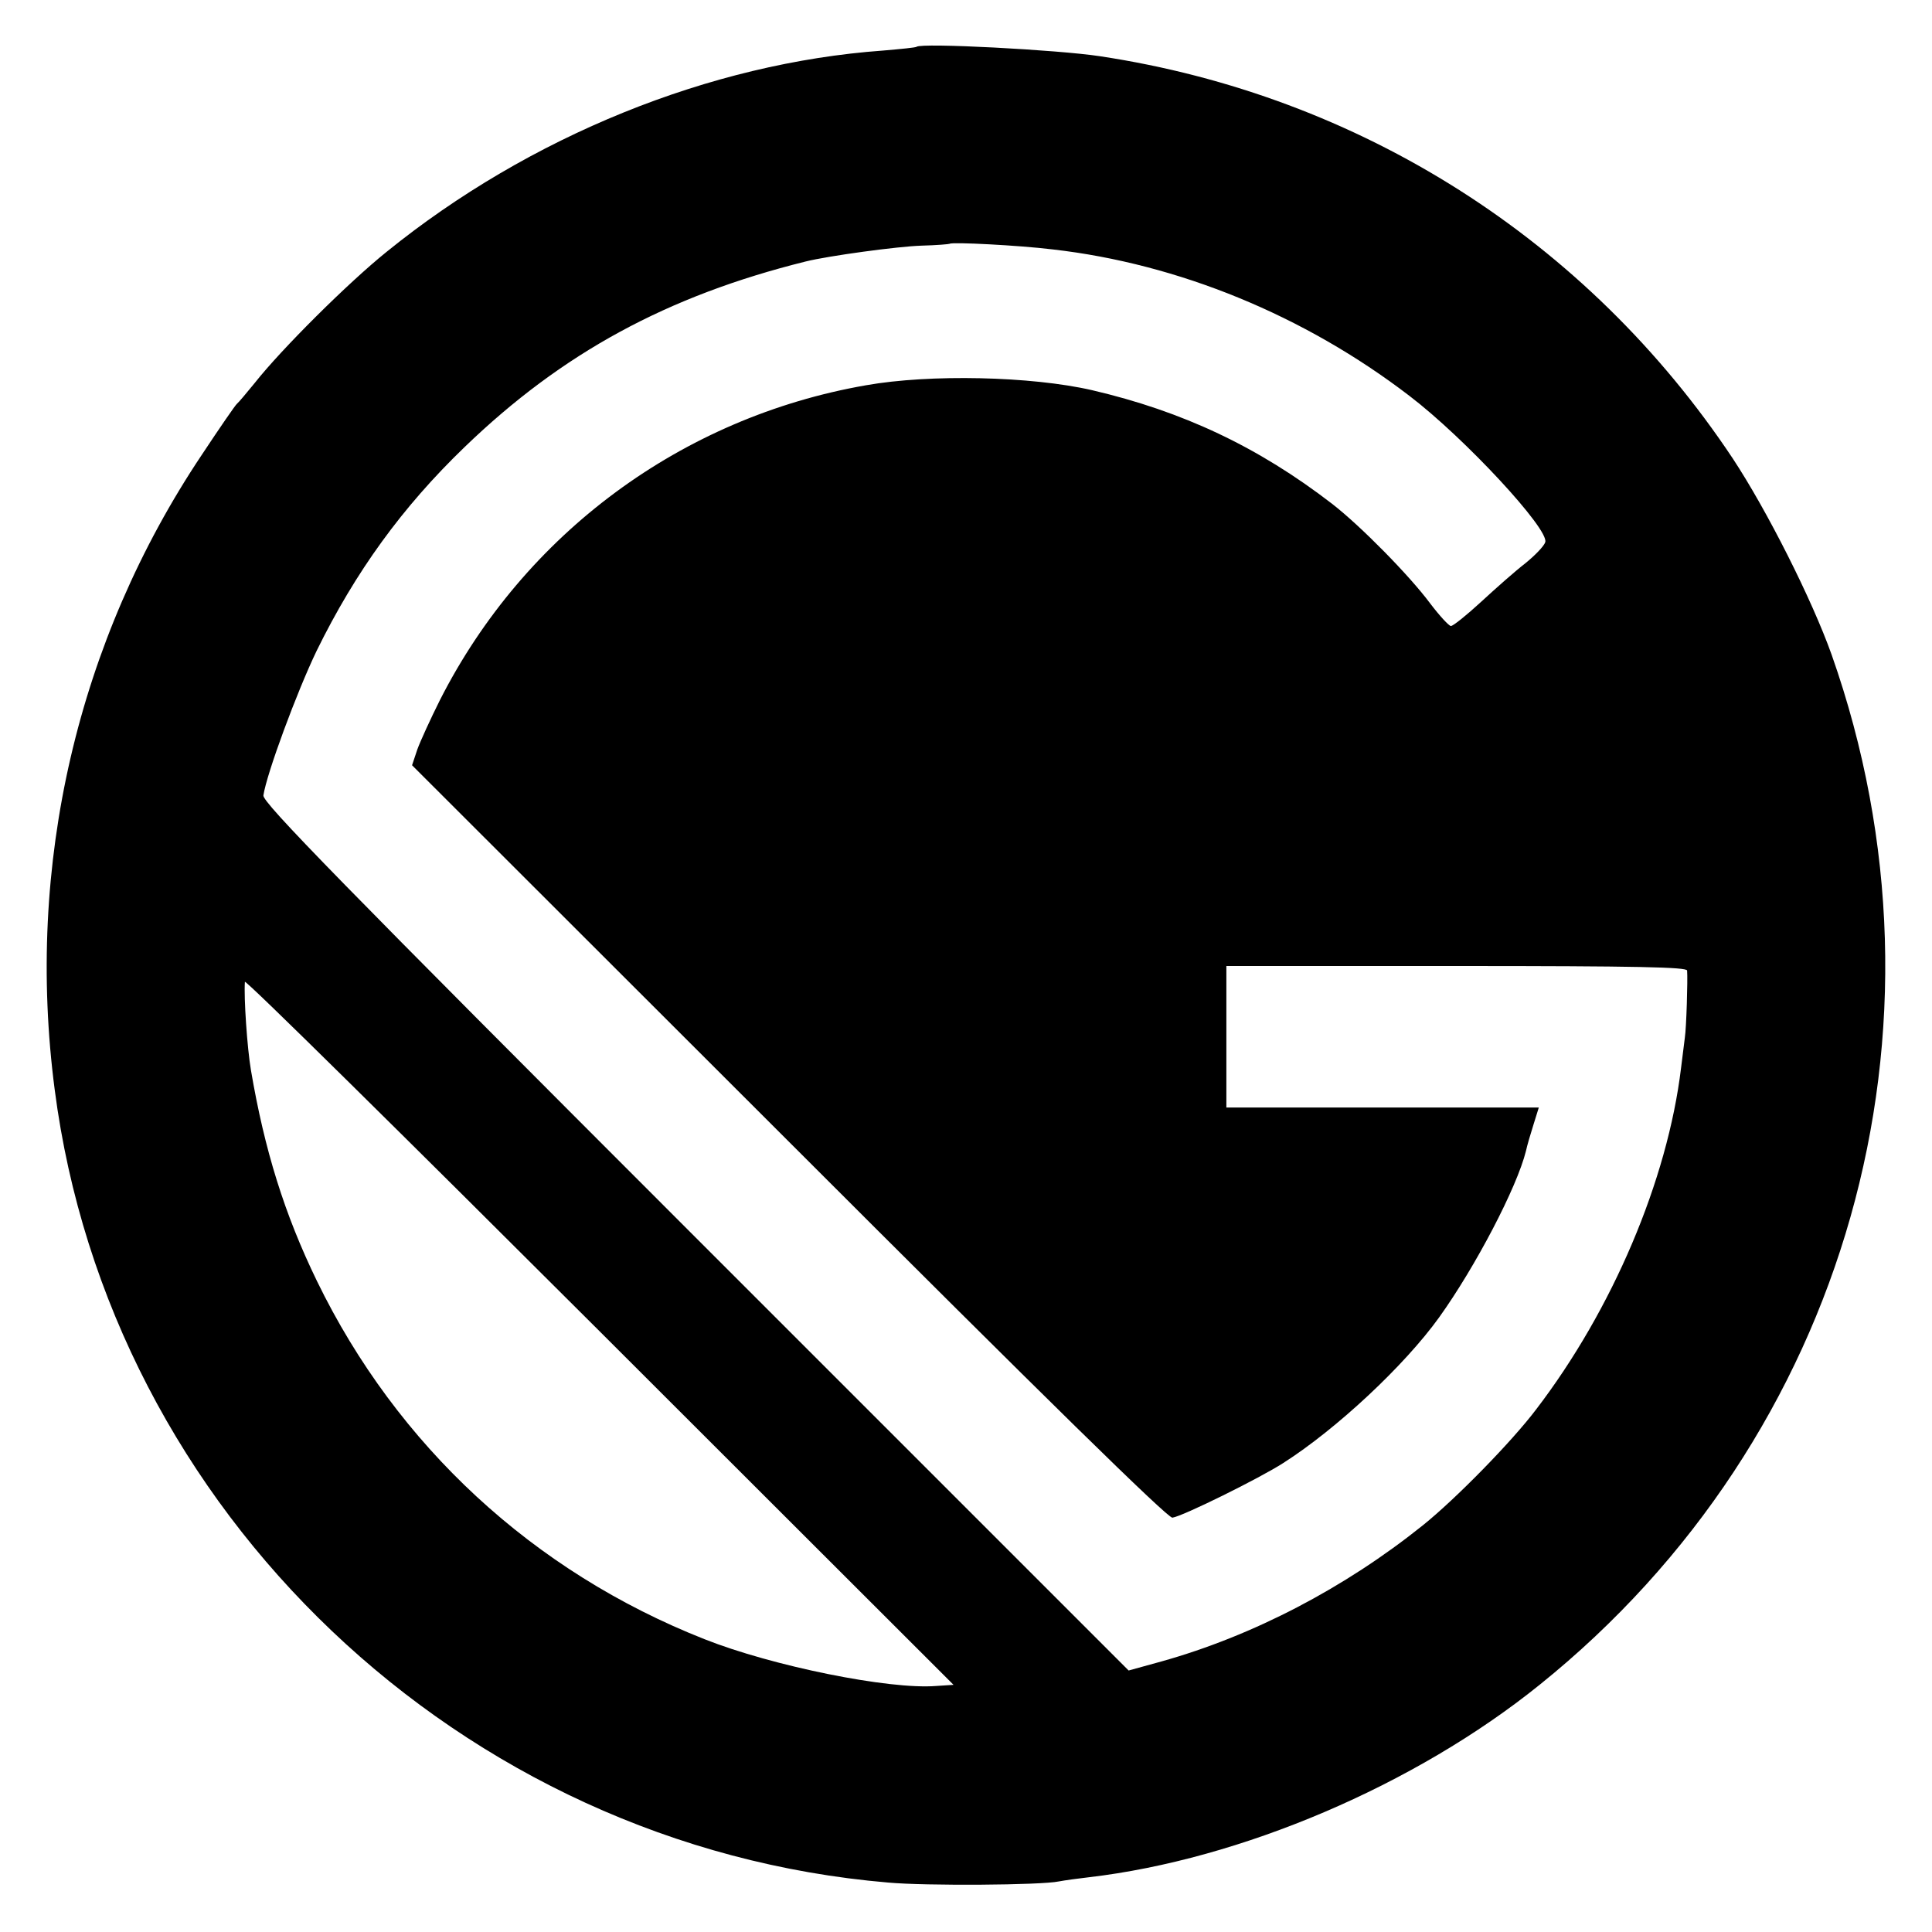
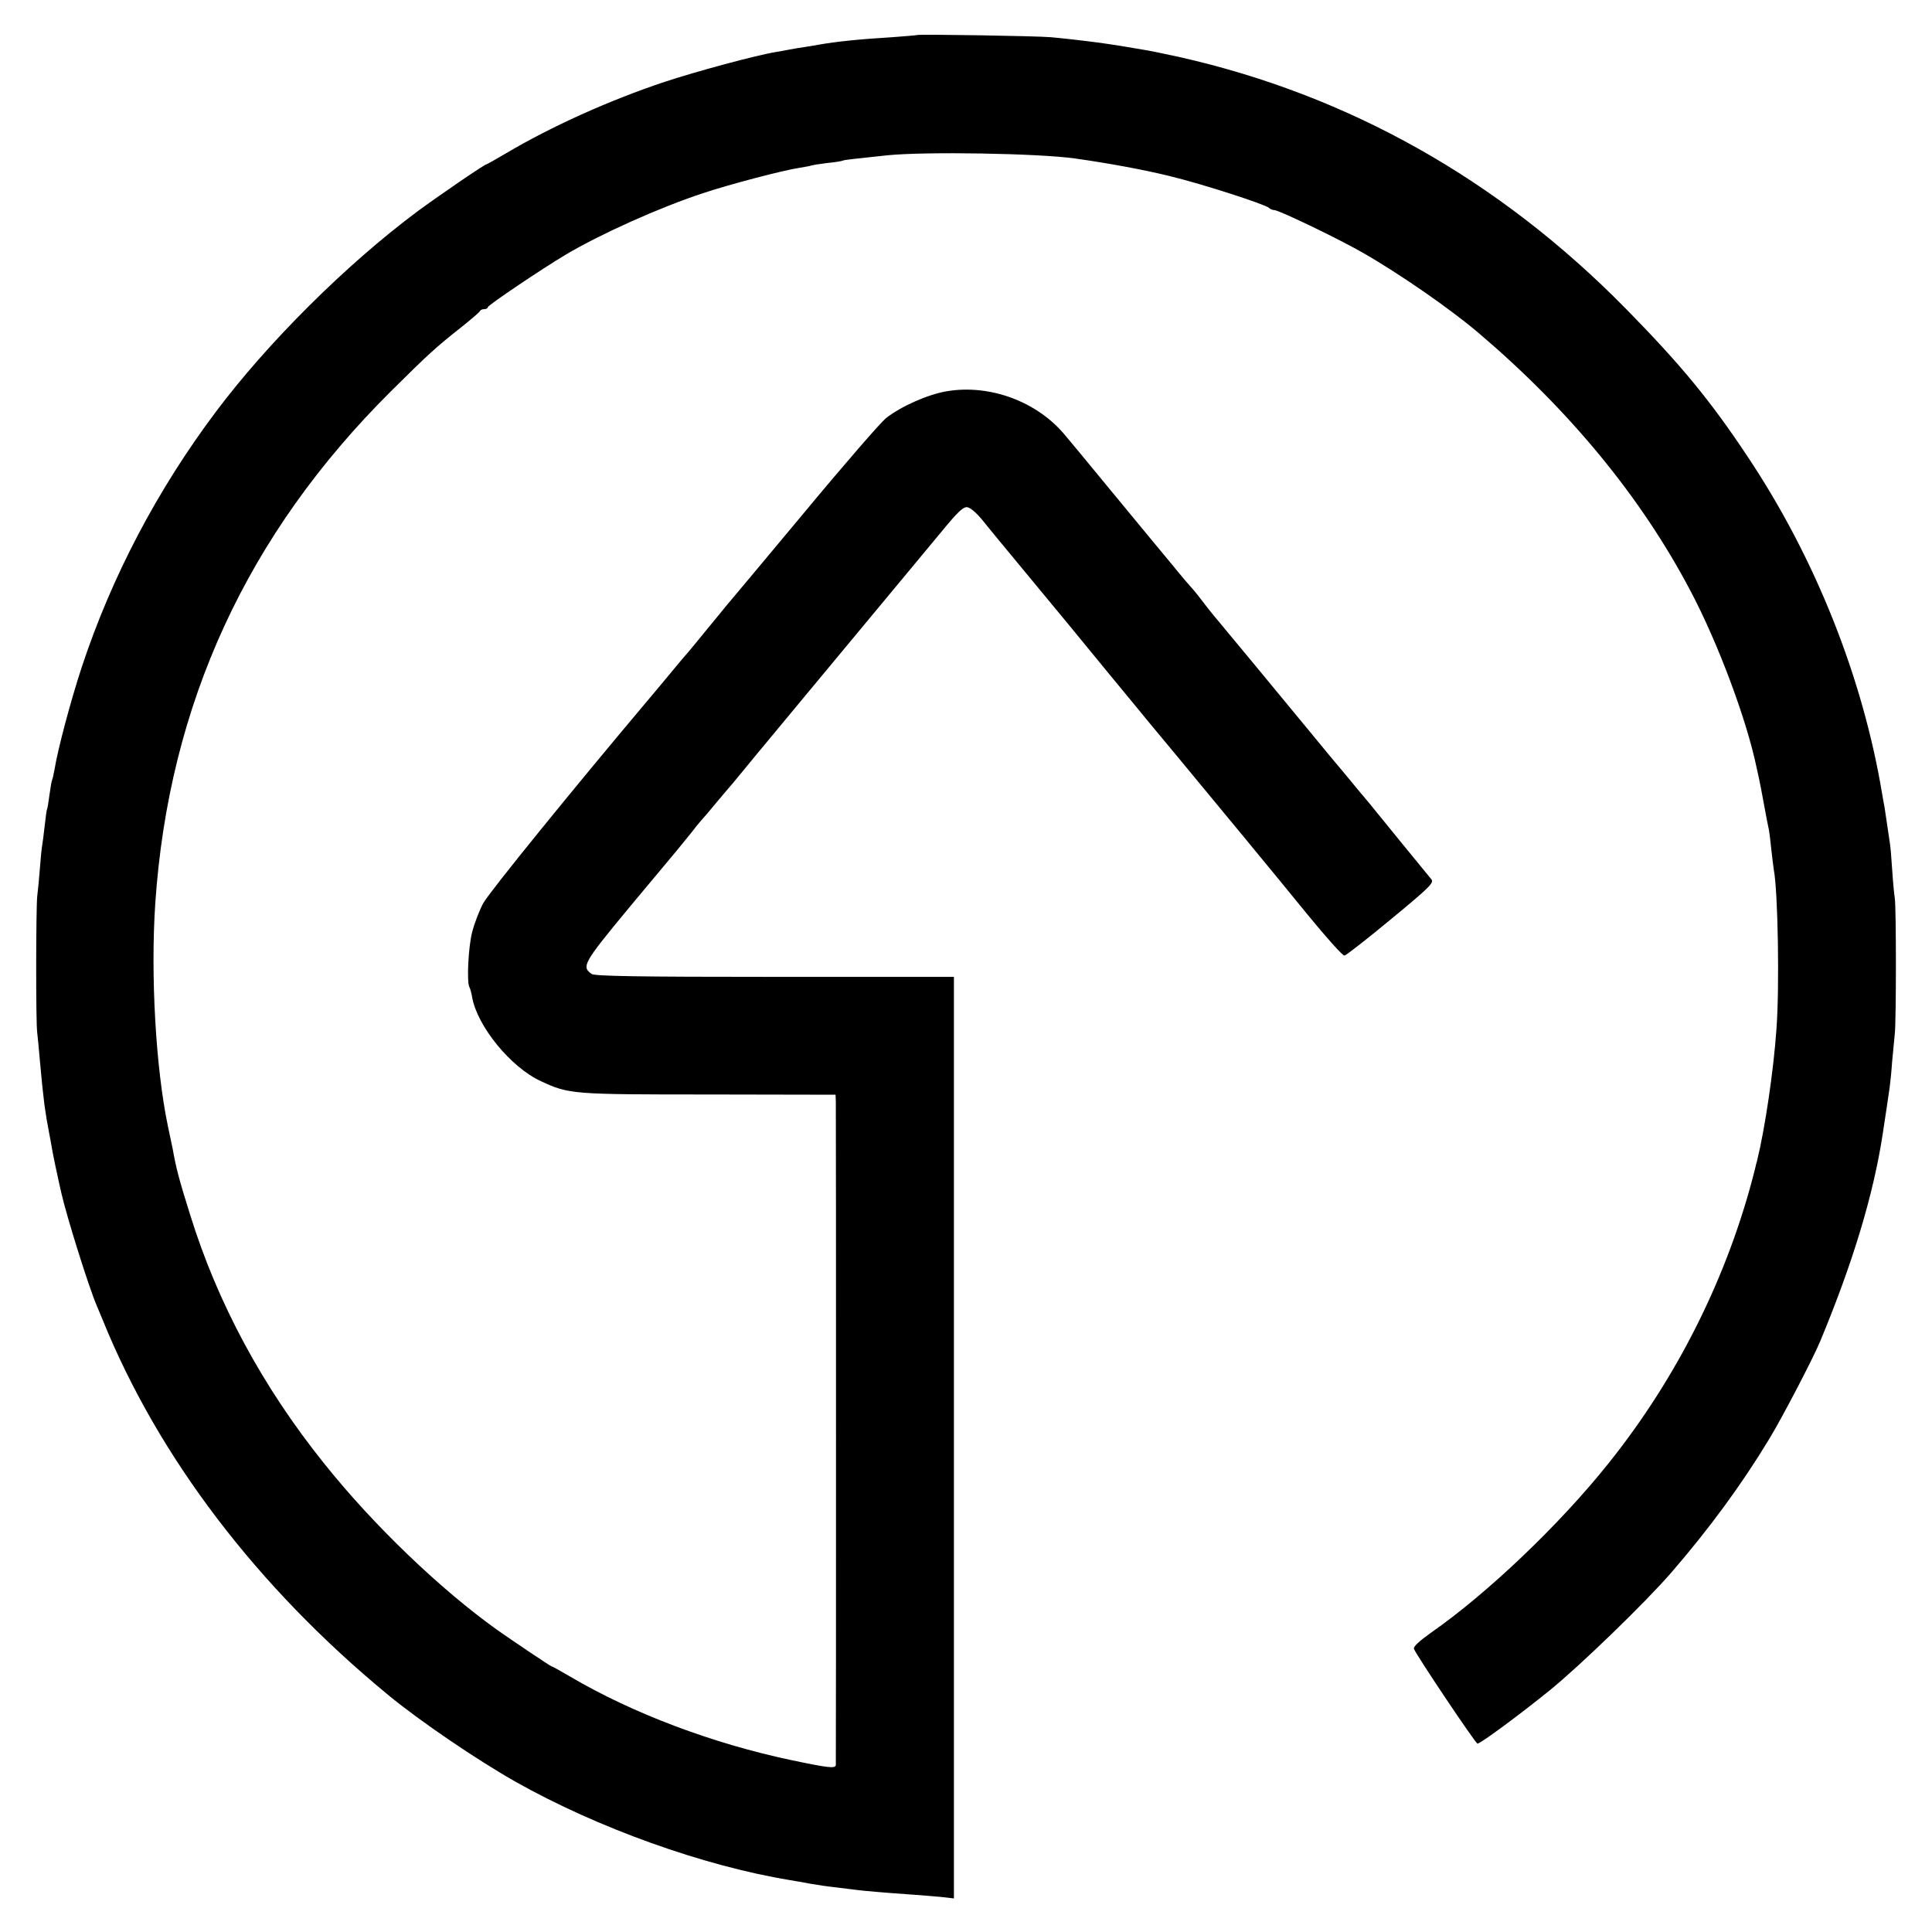
- <svg xmlns="http://www.w3.org/2000/svg" version="1.0" width="512pt" height="512pt" viewBox="0 0 512 512" preserveAspectRatio="xMidYMid meet">
-   <g transform="translate(0,512) scale(0.1,-0.1)" fill="#000000" stroke="none">
-     <path d="M2429 4996 c-2 -2 -42 -6 -89 -10 -458 -33 -937 -227 -1315 -533 -102 -82 -279 -258 -350 -348 -22 -27 -43 -52 -47 -55 -4 -3 -46 -64 -93 -135 -330 -493 -468 -1088 -390 -1683 145 -1119 1077 -2005 2209 -2101 98 -9 405 -7 452 3 16 3 52 8 79 11 403 47 865 244 1195 510 816 656 1123 1740 774 2730 -52 146 -171 382 -262 520 -385 579 -988 962 -1677 1066 -111 17 -474 36 -486 25z m361 -537 c333 -38 667 -175 945 -388 147 -112 372 -355 360 -388 -3 -10 -27 -35 -53 -56 -26 -20 -78 -66 -117 -102 -38 -35 -74 -64 -80 -64 -5 0 -30 27 -55 60 -55 74 -185 206 -260 264 -196 151 -396 245 -636 301 -161 37 -430 43 -599 13 -488 -85 -905 -393 -1129 -834 -25 -50 -52 -109 -60 -131 l-14 -42 999 -998 c681 -681 1004 -998 1016 -996 28 4 232 105 294 145 141 90 321 258 413 386 96 134 206 344 230 441 3 14 12 45 20 70 l14 45 -414 0 -414 0 0 187 0 188 610 0 c481 0 610 -3 611 -12 2 -24 -2 -153 -6 -178 -2 -14 -6 -50 -10 -80 -36 -298 -182 -641 -384 -905 -65 -86 -213 -237 -300 -307 -207 -166 -450 -293 -693 -361 l-87 -24 -1148 1148 c-946 946 -1147 1152 -1145 1171 9 59 89 275 141 383 103 210 227 381 392 540 259 250 538 401 904 492 60 15 244 40 307 42 40 1 74 4 75 5 6 5 183 -4 273 -15z m-309 -3807 c-125 -10 -435 53 -614 124 -454 179 -815 513 -1027 949 -86 177 -139 347 -175 559 -10 59 -19 192 -16 234 1 7 423 -410 939 -925 l939 -938 -46 -3z" />
+ <svg xmlns="http://www.w3.org/2000/svg" version="1.0" width="800pt" height="800pt" viewBox="0 0 800 800" preserveAspectRatio="xMidYMid meet">
+   <g transform="translate(0,800) scale(0.1,-0.1)" fill="#000000" stroke="none">
+     <path d="M3798 7855 c-2 -1 -48 -5 -103 -9 -134 -8 -231 -18 -305 -31 -14 -3 -41 -7 -60 -10 -19 -3 -46 -7 -60 -10 -14 -3 -38 -7 -55 -10 -82 -13 -333 -81 -463 -124 -228 -76 -470 -185 -657 -296 -42 -25 -78 -45 -80 -45 -8 0 -201 -132 -290 -198 -292 -218 -616 -540 -831 -827 -242 -322 -432 -683 -556 -1059 -46 -140 -99 -340 -112 -421 -4 -21 -8 -40 -10 -44 -2 -3 -7 -31 -11 -61 -4 -30 -8 -57 -10 -60 -2 -3 -6 -34 -10 -70 -4 -36 -9 -74 -11 -85 -2 -11 -6 -53 -9 -93 -3 -39 -8 -91 -11 -115 -5 -51 -6 -520 0 -562 2 -16 7 -68 11 -115 9 -99 11 -118 19 -185 7 -48 10 -68 21 -125 3 -14 7 -38 10 -55 4 -24 24 -120 30 -145 1 -3 5 -21 9 -40 22 -97 112 -385 146 -465 7 -16 18 -43 25 -60 231 -570 640 -1107 1183 -1554 131 -108 365 -267 527 -359 339 -191 777 -348 1135 -407 19 -3 58 -10 85 -15 28 -5 75 -12 105 -15 30 -4 66 -8 80 -10 28 -4 132 -13 235 -20 39 -3 94 -7 123 -10 l52 -6 0 1908 0 1908 -741 0 c-569 0 -746 3 -759 12 -43 30 -35 45 152 271 99 119 190 228 202 242 11 14 39 48 61 75 21 28 42 52 45 55 3 3 28 32 55 65 28 33 52 62 55 65 3 3 24 28 46 55 33 41 250 302 838 1010 60 73 83 95 99 95 13 0 39 -22 67 -56 8 -11 98 -120 200 -243 102 -123 210 -254 240 -291 30 -37 105 -128 167 -203 61 -74 118 -144 127 -154 8 -10 39 -47 69 -83 145 -175 417 -504 542 -658 77 -94 145 -170 152 -169 7 1 94 69 193 151 159 131 179 151 167 165 -13 15 -224 274 -257 315 -8 10 -20 23 -25 30 -6 6 -30 36 -55 66 -25 30 -47 57 -50 60 -3 3 -57 68 -120 145 -127 154 -360 436 -393 475 -12 14 -34 42 -49 62 -15 20 -33 42 -40 50 -7 7 -45 51 -83 98 -39 47 -78 94 -87 105 -9 11 -86 104 -170 206 -84 102 -168 204 -187 226 -115 140 -312 213 -490 183 -79 -13 -191 -63 -253 -112 -22 -18 -176 -195 -340 -393 -165 -198 -310 -371 -322 -385 -11 -14 -50 -61 -86 -105 -36 -44 -67 -82 -70 -85 -3 -3 -39 -45 -80 -95 -41 -49 -82 -99 -92 -110 -305 -362 -655 -793 -677 -835 -16 -30 -37 -84 -46 -120 -16 -62 -23 -209 -11 -228 3 -5 8 -23 11 -41 21 -120 160 -291 285 -348 116 -54 128 -55 695 -55 l525 -1 1 -31 c1 -41 1 -2727 0 -2744 -1 -16 -28 -13 -181 19 -328 69 -660 194 -918 346 -41 24 -75 43 -78 43 -4 0 -160 105 -224 150 -237 169 -515 436 -717 689 -257 320 -443 667 -556 1032 -46 146 -58 193 -72 272 -3 15 -12 58 -20 95 -50 239 -72 625 -52 922 56 824 380 1528 976 2120 155 154 187 183 291 265 41 33 77 63 78 68 2 4 10 7 18 7 8 0 14 4 14 8 0 8 224 159 325 219 142 84 386 194 566 253 107 36 332 95 399 105 24 4 47 8 50 10 3 1 32 6 65 10 32 3 62 8 65 10 5 3 52 8 185 22 158 16 623 8 775 -13 142 -20 293 -48 397 -74 132 -32 392 -116 408 -131 5 -5 15 -9 22 -9 19 0 270 -121 367 -177 152 -87 364 -234 480 -333 376 -320 671 -678 875 -1065 115 -217 234 -536 275 -735 3 -14 8 -36 11 -50 3 -14 12 -61 20 -105 8 -44 17 -90 20 -103 2 -13 7 -50 10 -83 4 -33 8 -70 10 -81 17 -88 24 -482 11 -658 -12 -174 -48 -415 -80 -545 -2 -5 -6 -23 -10 -40 -111 -439 -320 -858 -606 -1215 -201 -252 -502 -539 -735 -701 -49 -35 -74 -58 -70 -67 10 -26 255 -392 263 -392 12 0 171 117 297 219 125 101 397 364 507 491 157 182 290 363 403 550 54 88 184 338 212 406 137 329 221 610 259 859 12 79 26 172 29 195 2 14 7 61 10 105 4 44 9 96 11 115 6 54 6 521 0 560 -3 19 -8 73 -11 120 -3 47 -7 94 -9 106 -2 12 -7 45 -11 74 -4 29 -9 62 -11 74 -2 12 -7 37 -10 56 -80 484 -278 981 -558 1400 -154 232 -277 381 -505 613 -523 532 -1146 883 -1848 1041 -60 13 -126 27 -148 30 -22 4 -65 11 -95 16 -30 5 -73 11 -95 14 -76 10 -150 18 -195 22 -53 5 -547 13 -552 9z" />
  </g>
</svg>
